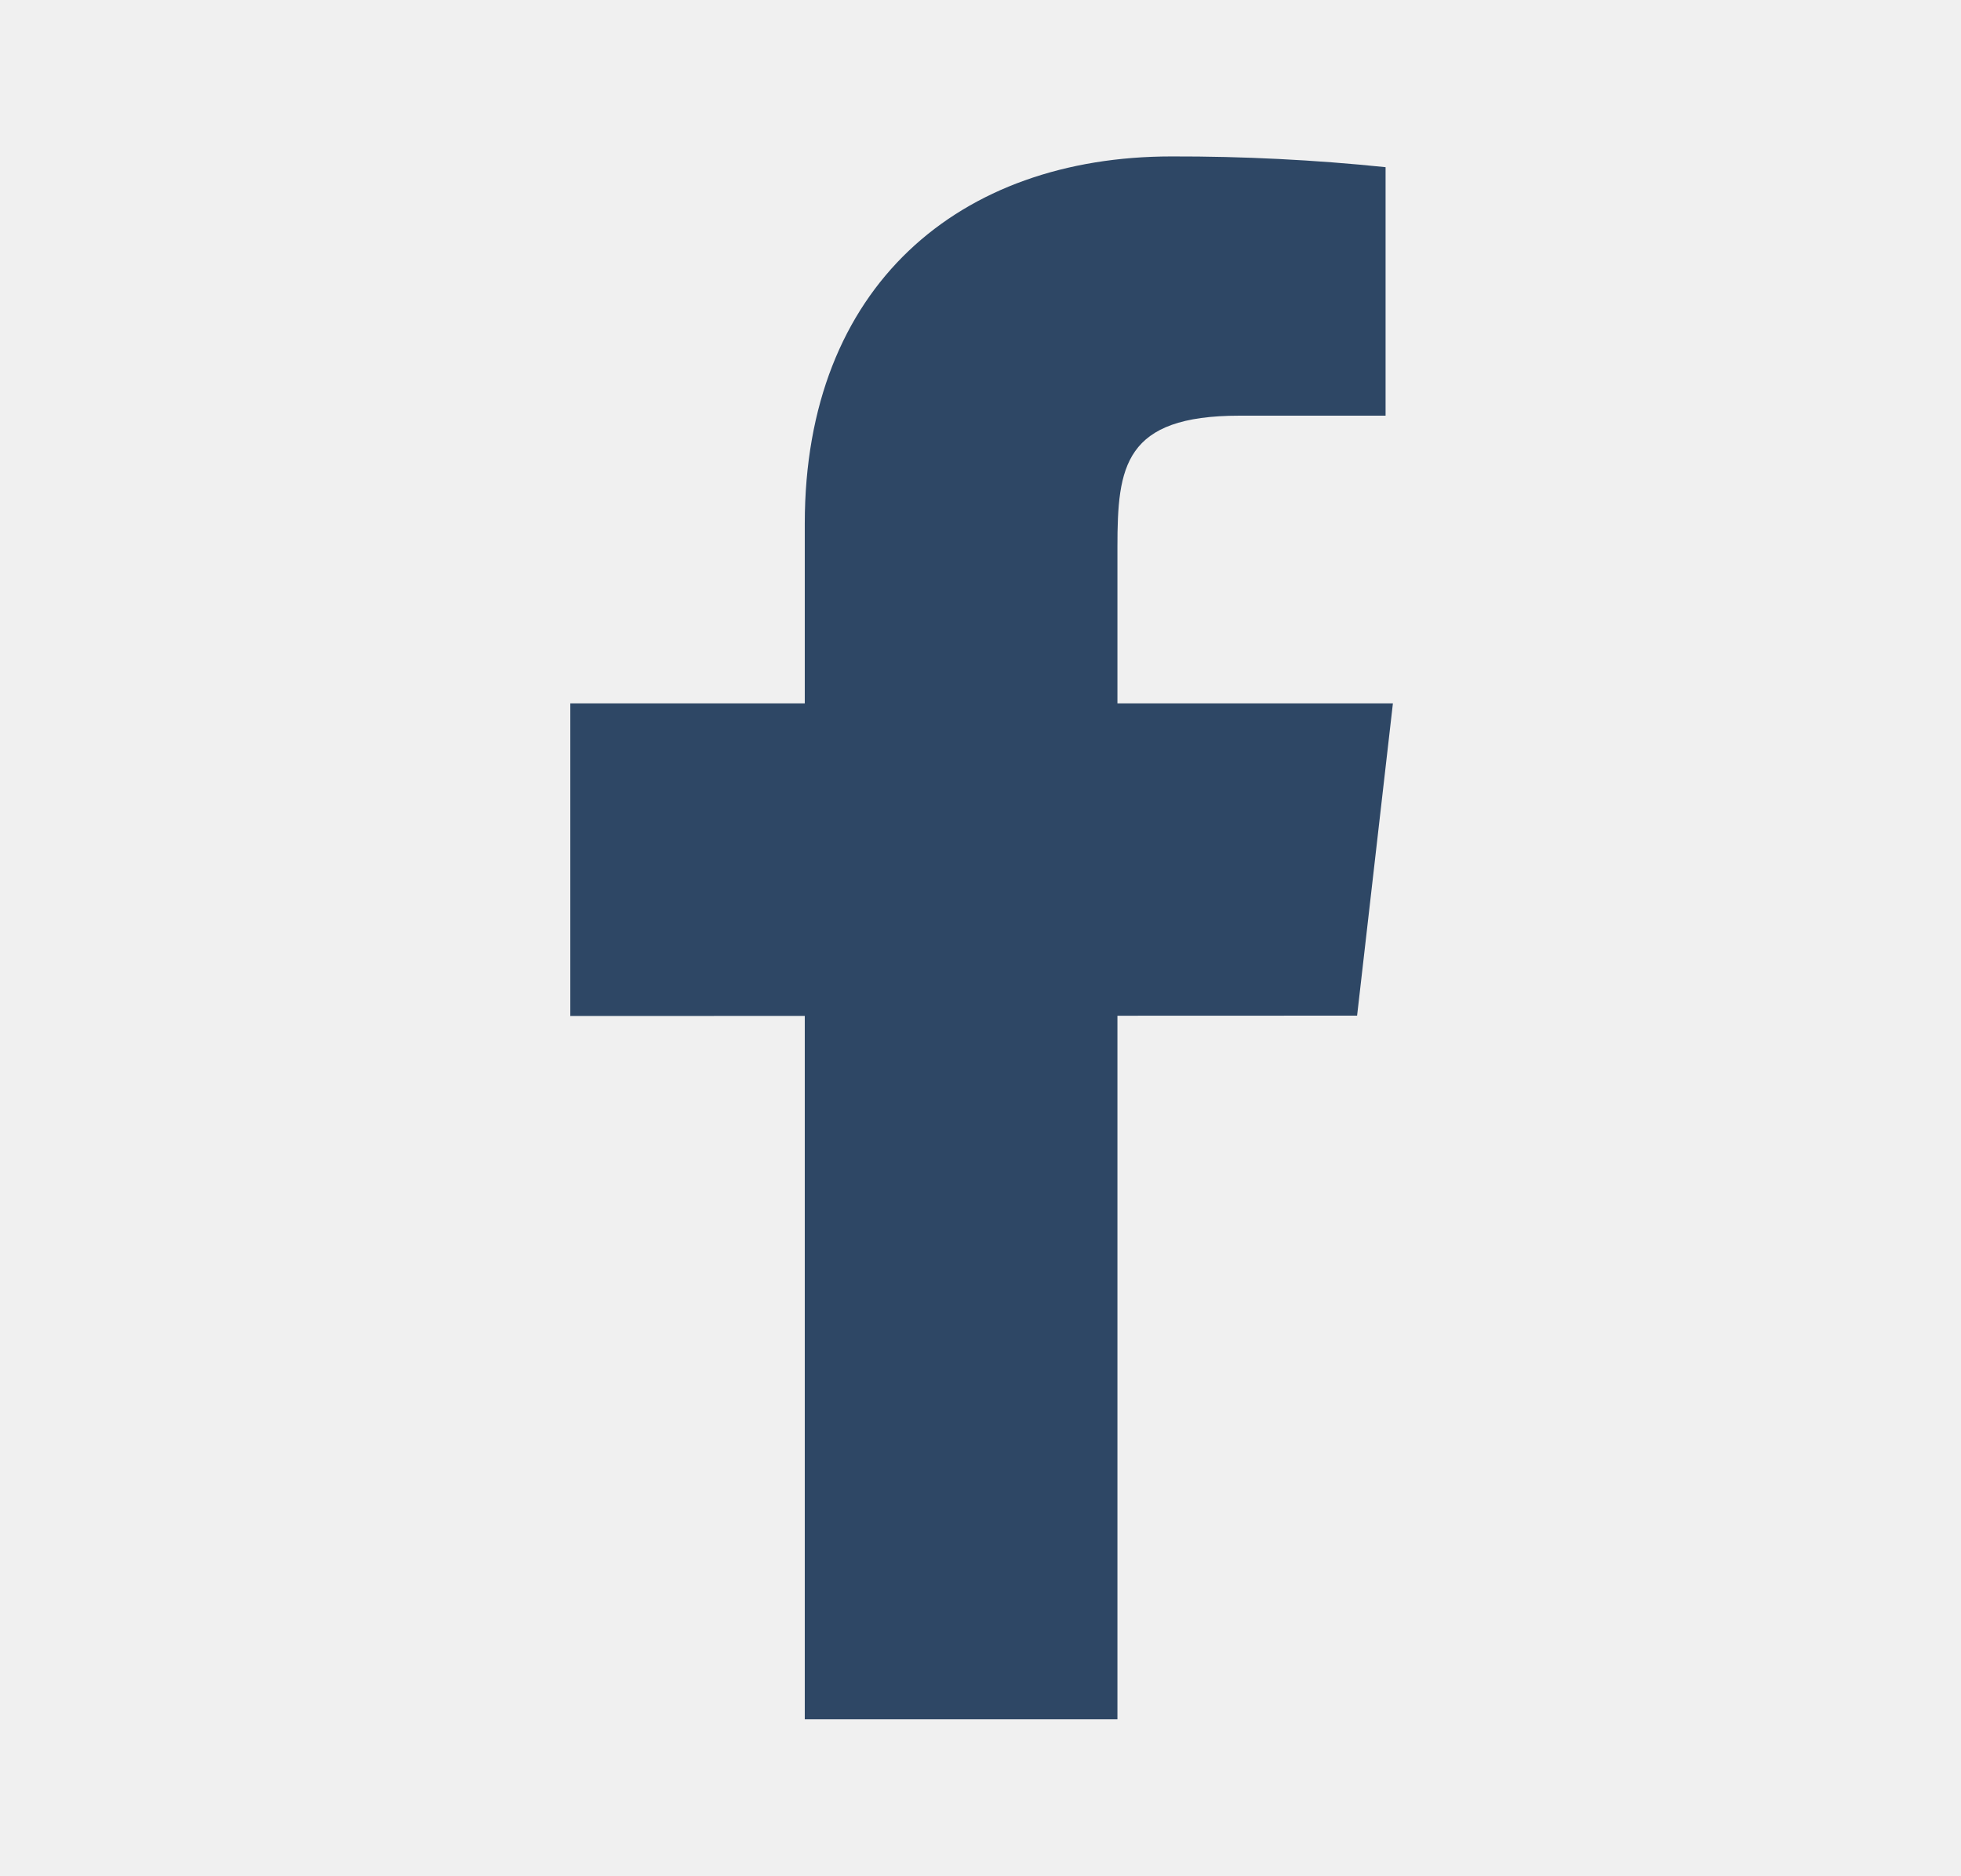
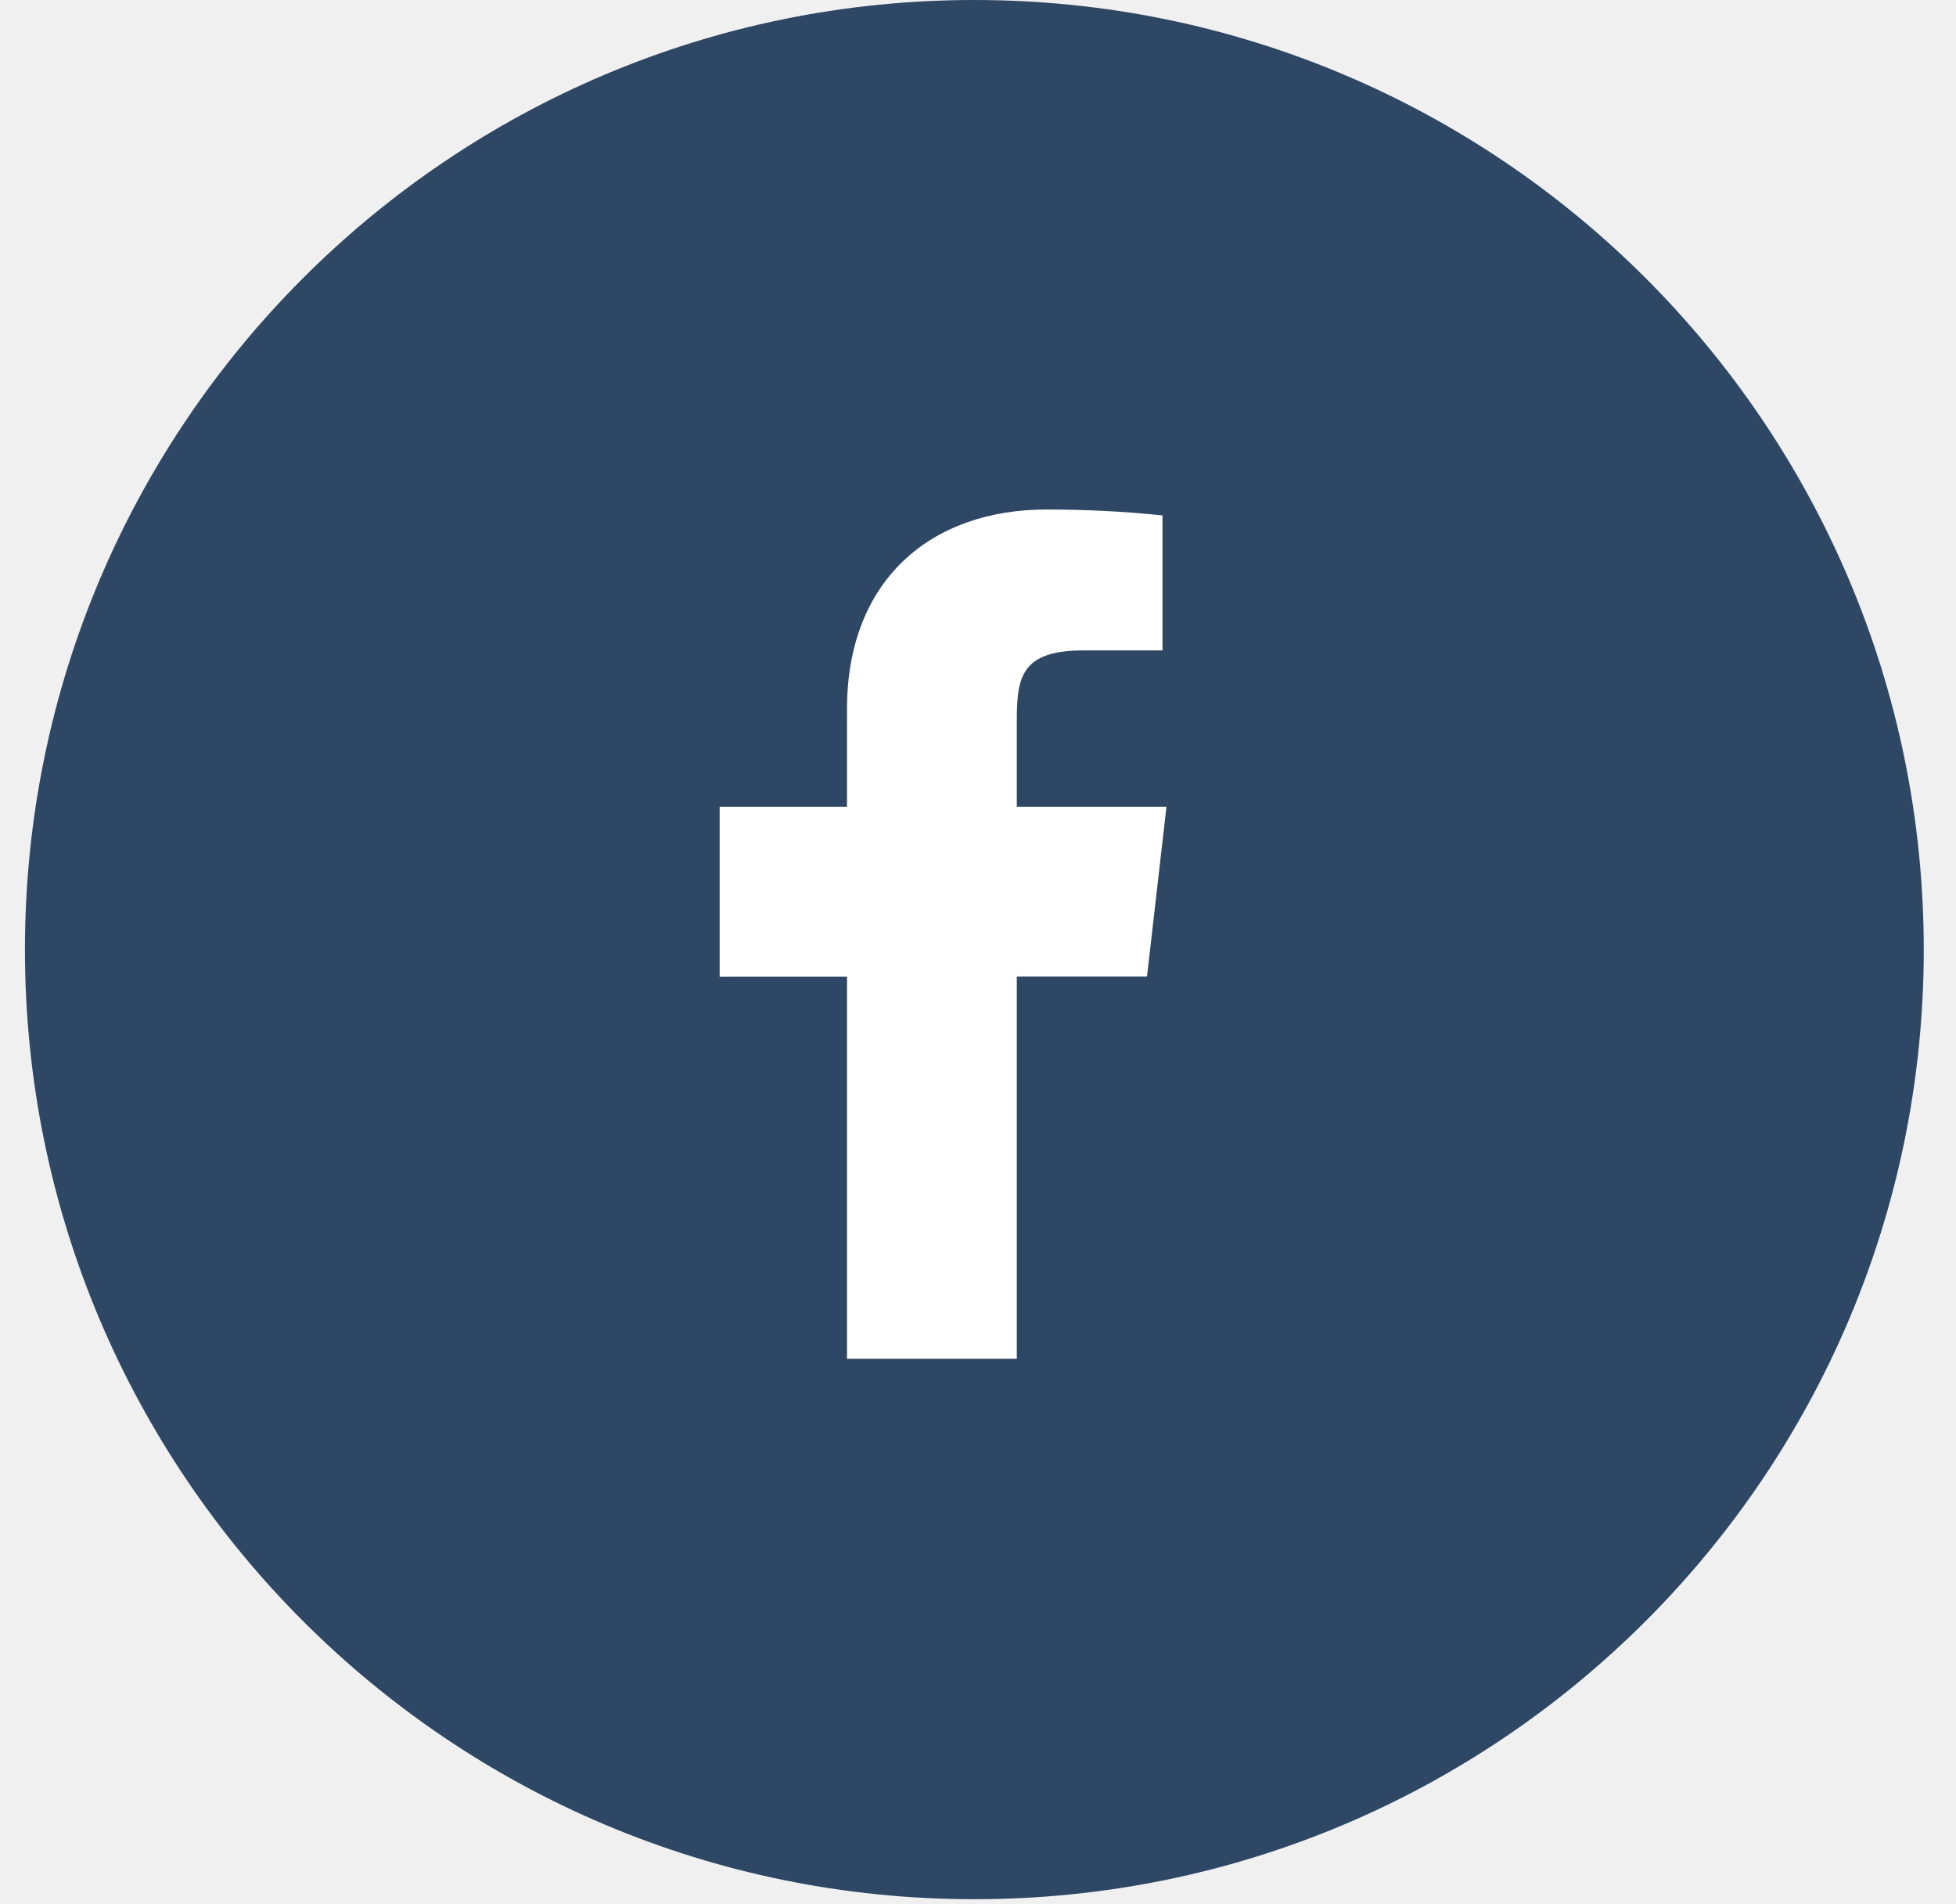
- <svg xmlns="http://www.w3.org/2000/svg" width="23" height="22" viewBox="0 0 23 22" fill="none">
-   <path d="M16.337 8.251H13.106V6.418C13.106 5.472 13.183 4.876 14.539 4.876H16.251V1.961C15.418 1.875 14.58 1.833 13.741 1.835C11.255 1.835 9.439 3.353 9.439 6.142V8.251H6.689V11.918L9.439 11.917V20.168H13.106V11.915L15.917 11.914L16.337 8.251Z" fill="#2E4765" />
+ <svg xmlns="http://www.w3.org/2000/svg" width="37" height="36" viewBox="0 0 37 36" fill="none">
+   <circle cx="18.431" cy="17.959" r="17.959" fill="#2E4765" />
+   <path d="M22.065 15.257H19.234V13.651C19.234 12.823 19.302 12.301 20.49 12.301H21.99V9.747C21.26 9.672 20.526 9.635 19.791 9.636C17.612 9.636 16.022 10.967 16.022 13.41V15.257H13.613V18.47L16.022 18.469V25.697H19.234V18.467L21.697 18.466L22.065 15.257Z" fill="white" />
</svg>
